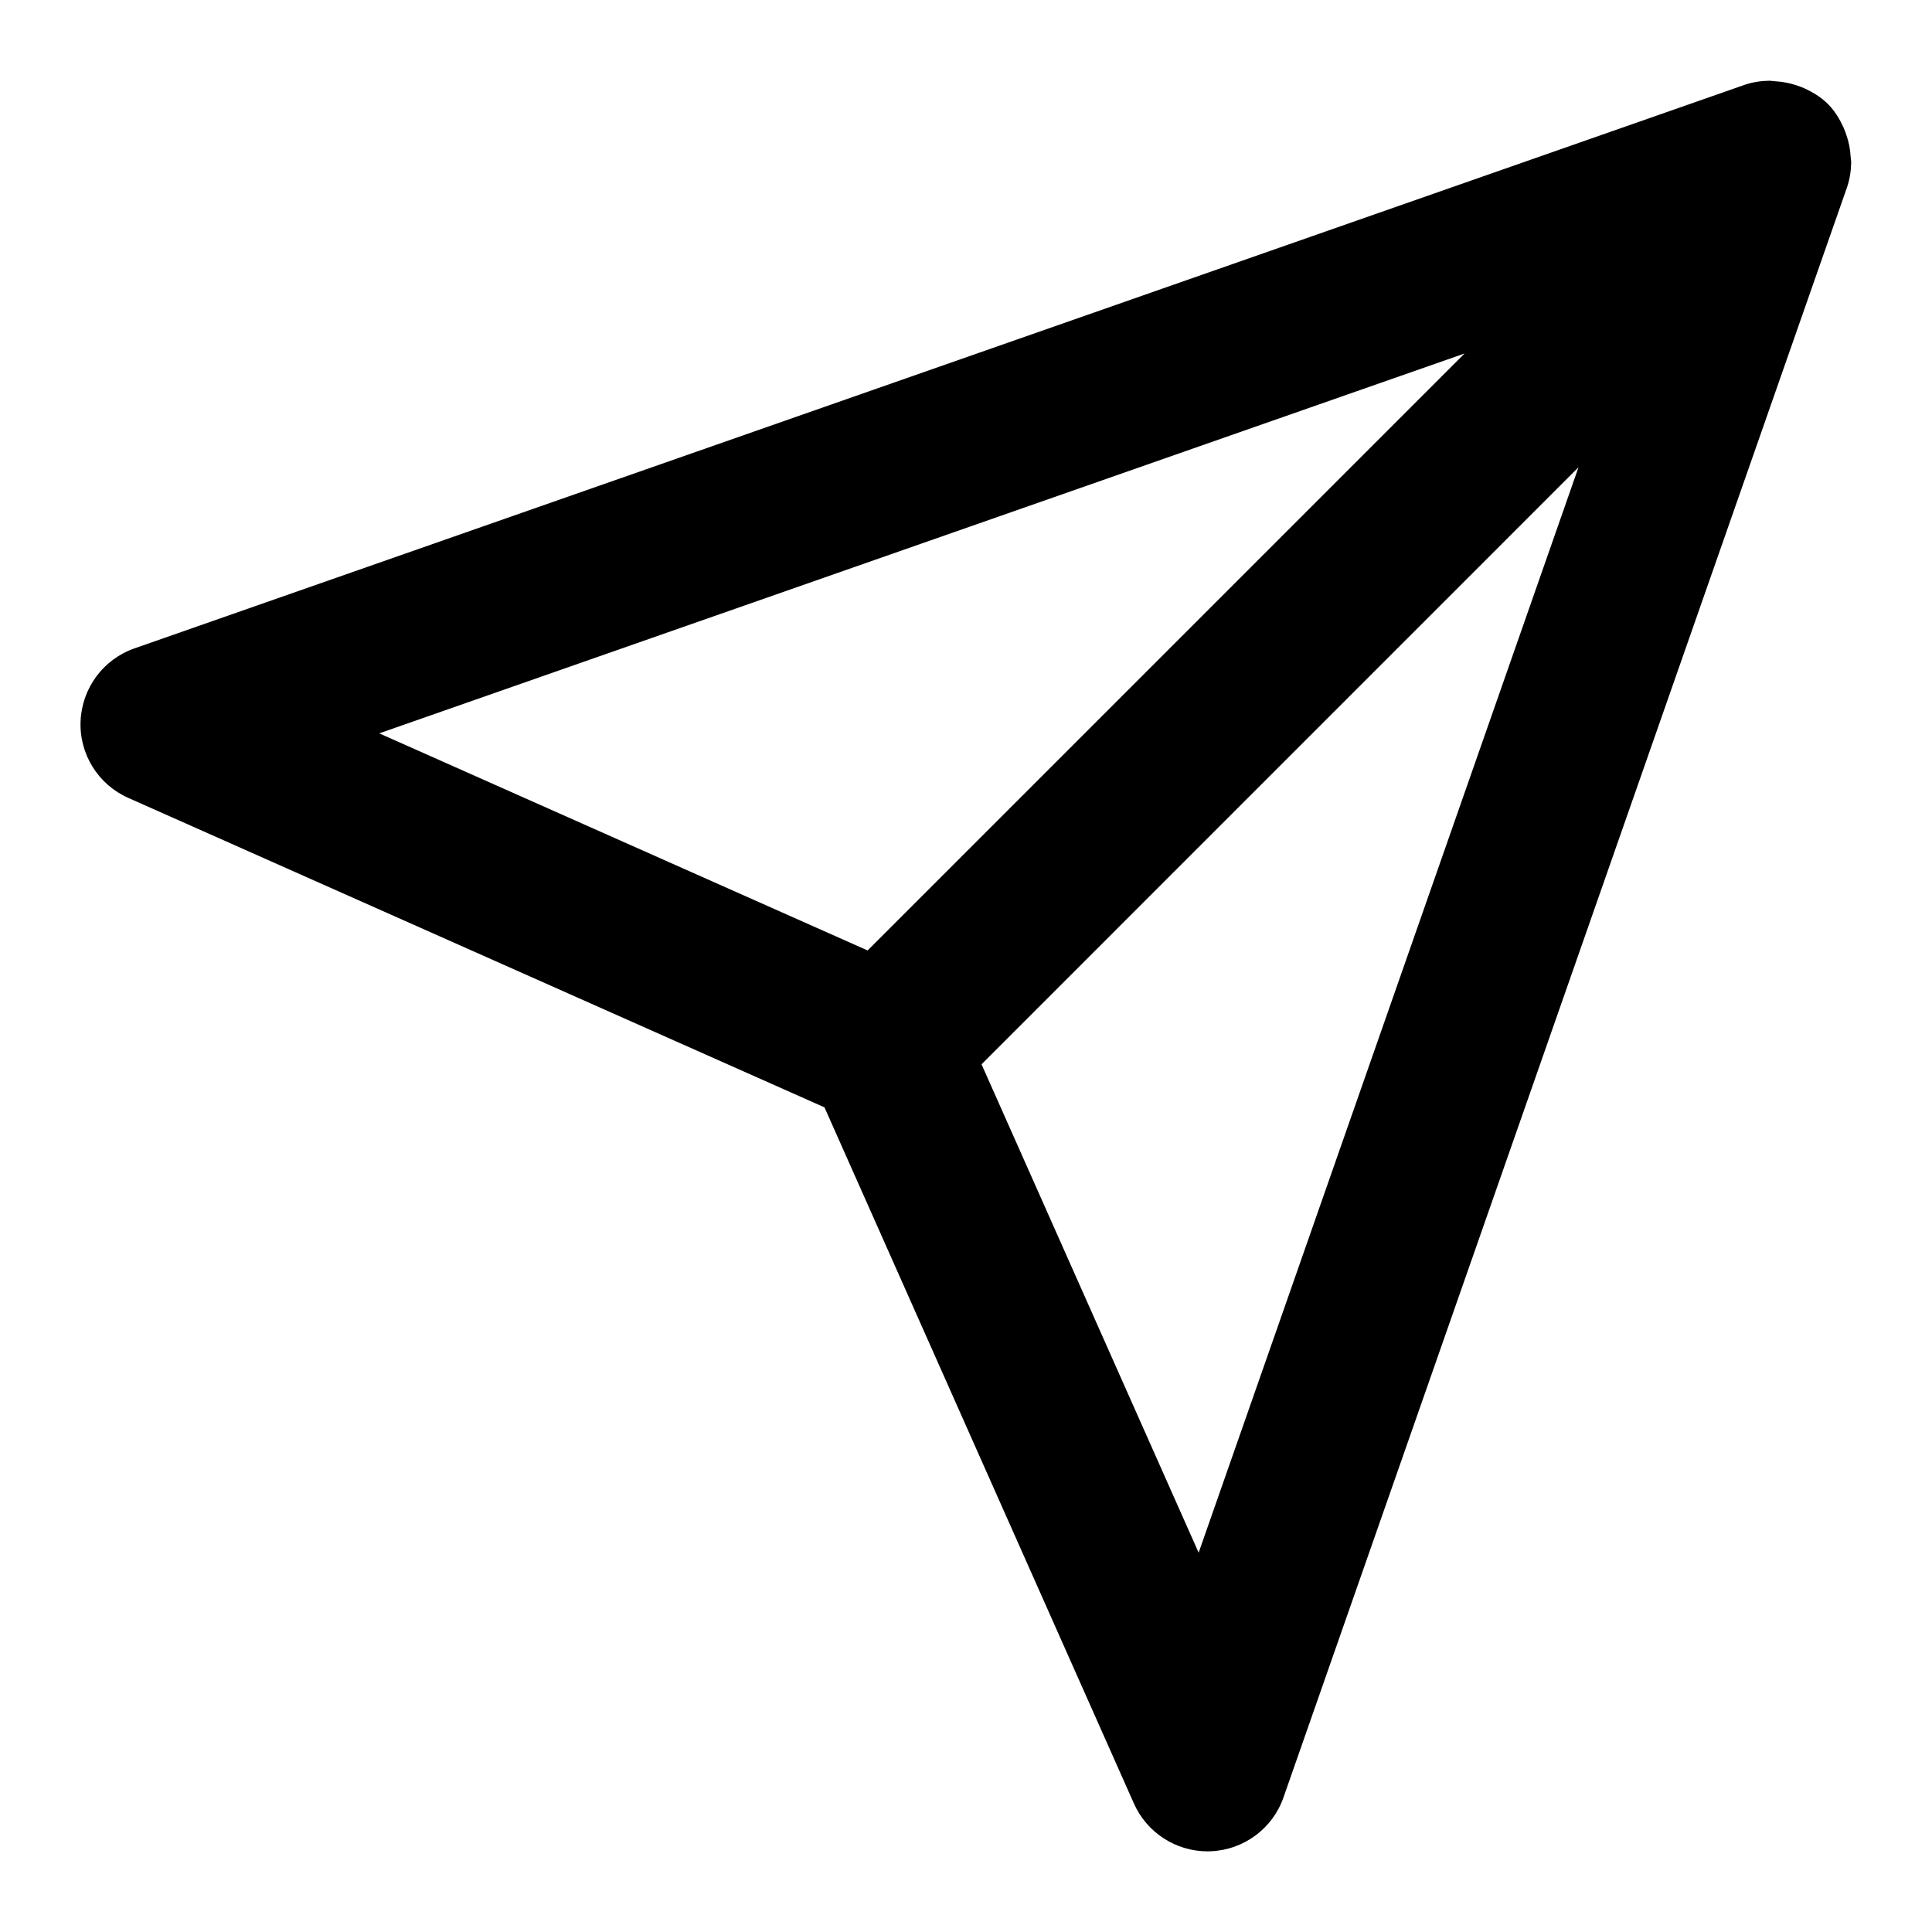
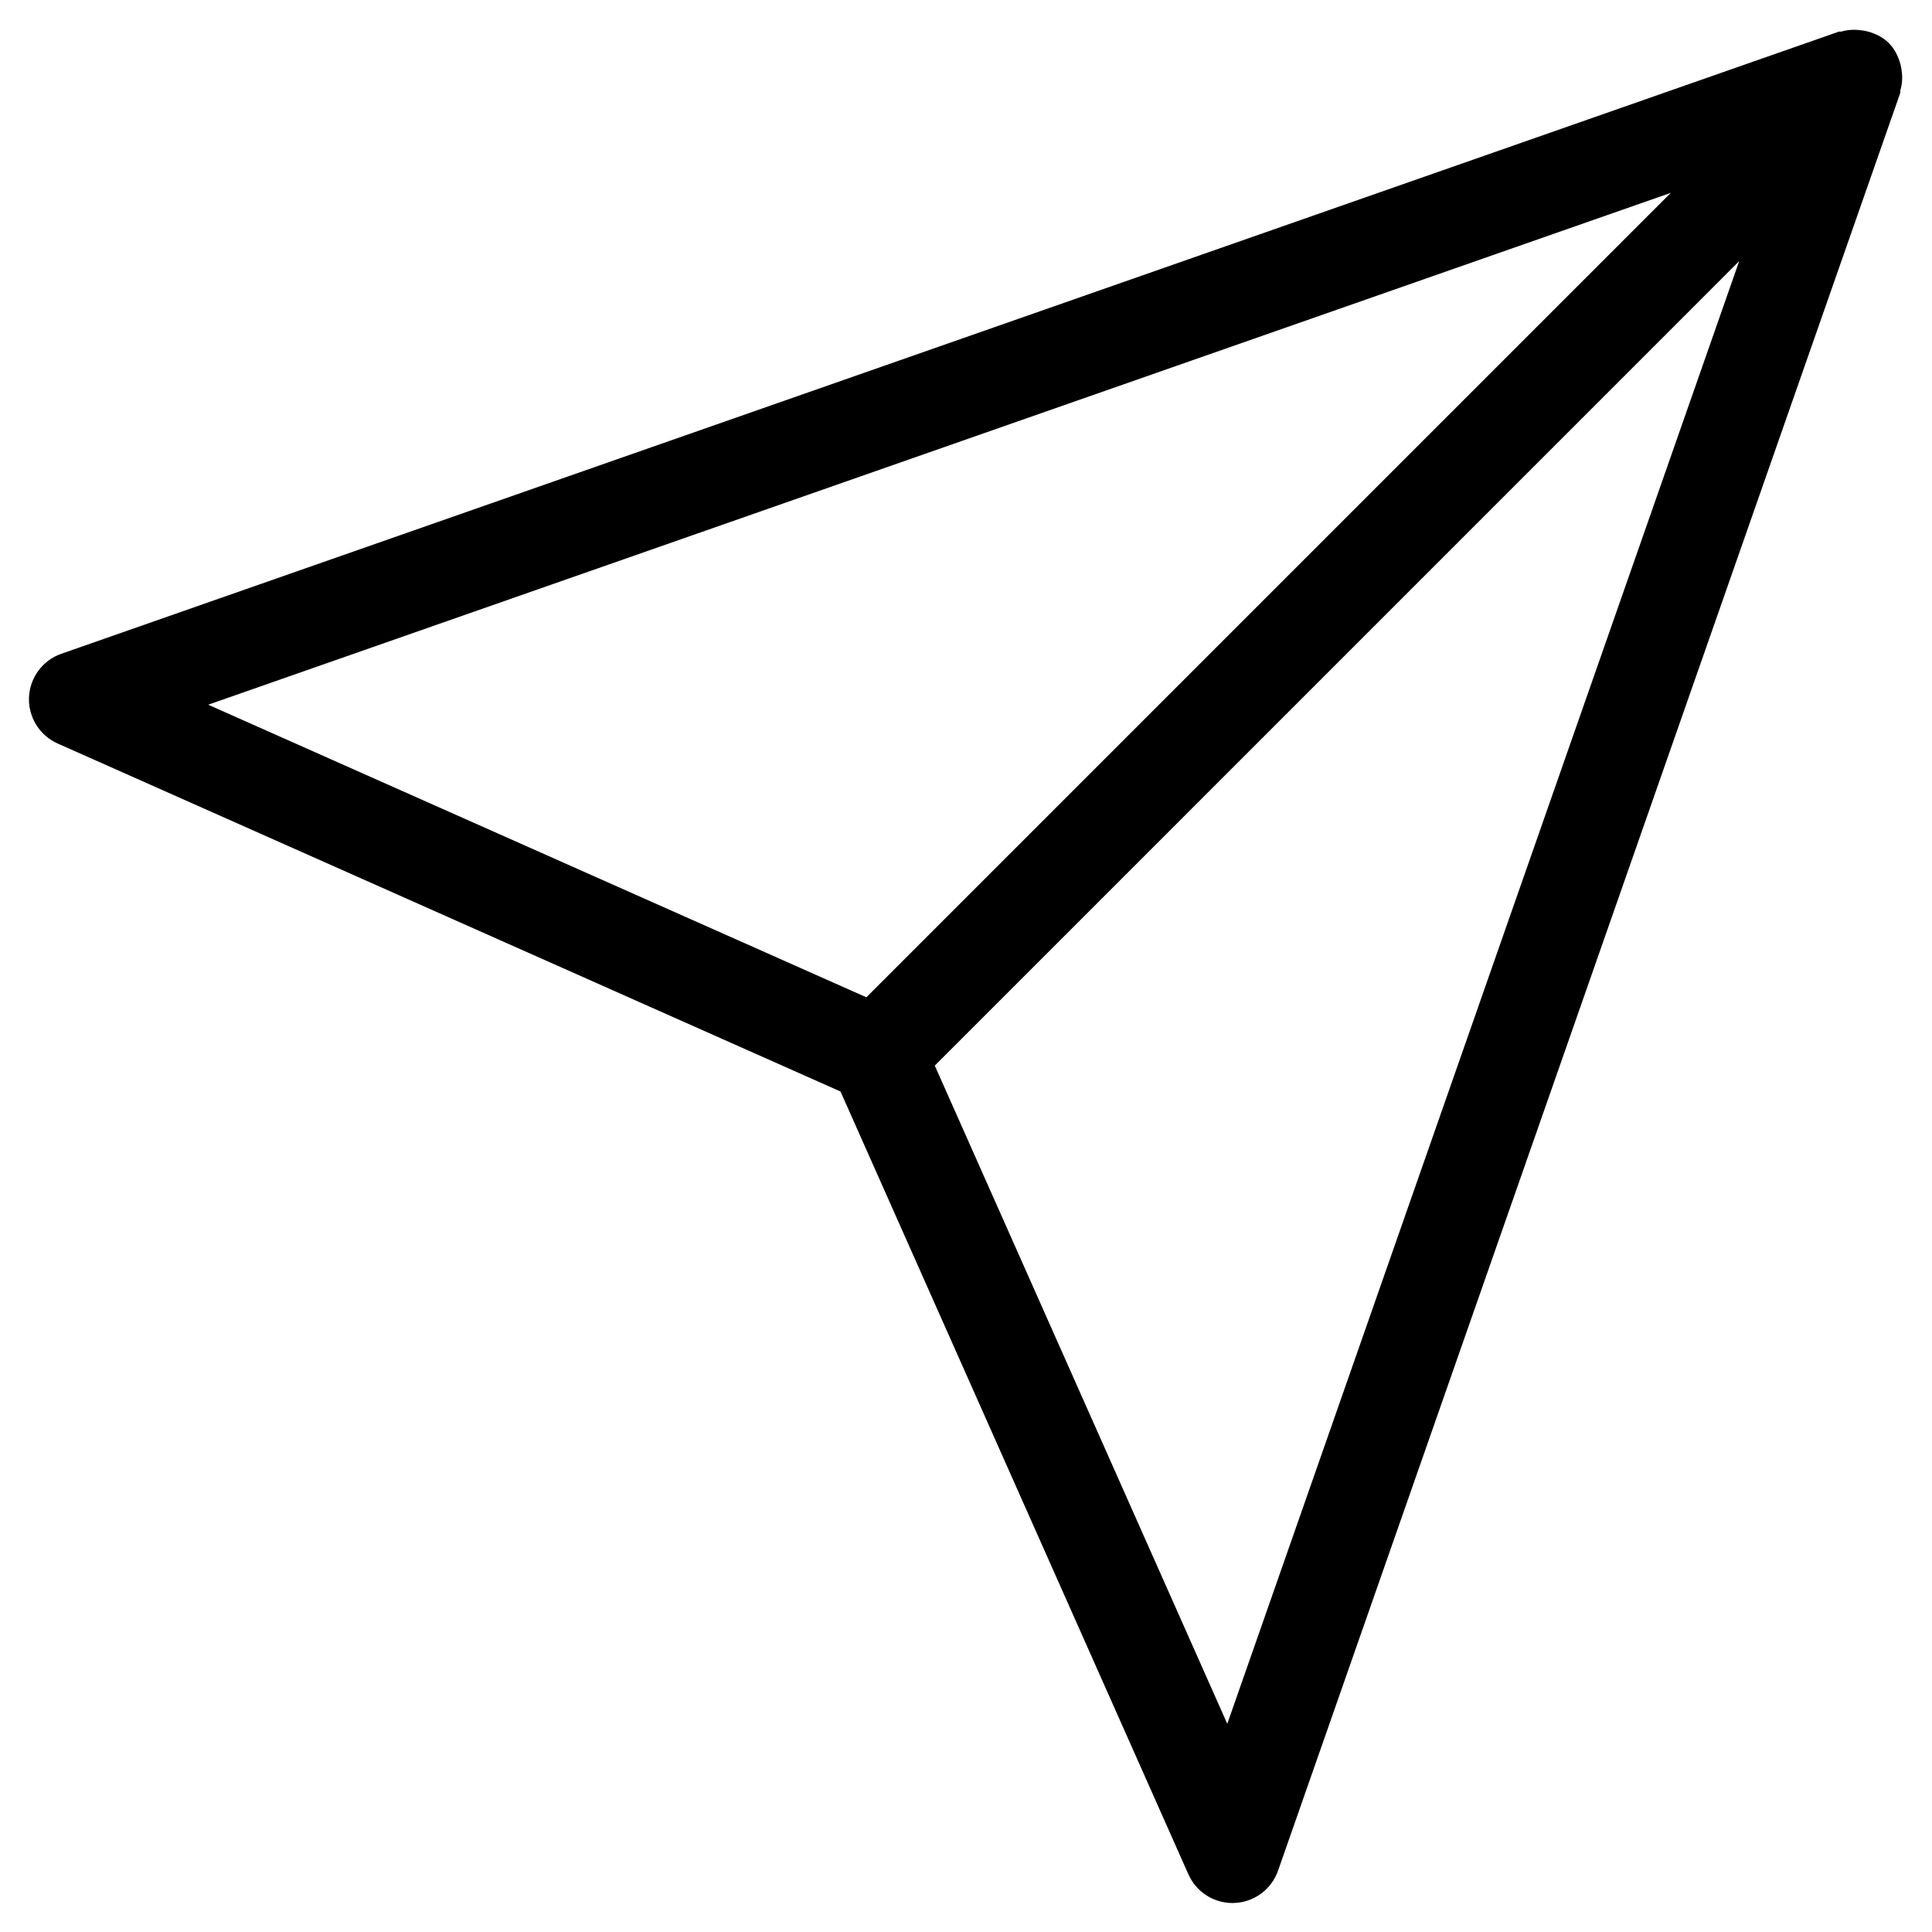
- <svg xmlns="http://www.w3.org/2000/svg" version="1.1" id="Layer_1" x="0px" y="0px" width="24px" height="24px" viewBox="0 0 24 24" enable-background="new 0 0 24 24" xml:space="preserve">
-   <path d="M22.989,1.943c-0.005-0.091-0.022-0.178-0.052-0.264c-0.011-0.032-0.021-0.062-0.035-0.093  c-0.049-0.106-0.109-0.208-0.195-0.294s-0.188-0.147-0.295-0.196c-0.03-0.014-0.061-0.024-0.092-0.035  c-0.086-0.029-0.173-0.046-0.264-0.051c-0.026-0.001-0.052-0.007-0.079-0.007c-0.104,0.002-0.207,0.017-0.308,0.052l-20,7  C1.283,8.19,1.018,8.548,1.001,8.958c-0.017,0.41,0.218,0.788,0.593,0.954l8.648,3.844l3.844,8.648  c0.161,0.362,0.521,0.594,0.914,0.594c0.014,0,0.027,0,0.041-0.001c0.409-0.017,0.768-0.281,0.903-0.669l7-20  c0.035-0.101,0.05-0.205,0.052-0.309C22.996,1.994,22.99,1.97,22.989,1.943z M18.194,4.391l-7.416,7.416L4.711,9.11L18.194,4.391z   M14.89,19.288l-2.697-6.067l7.416-7.417L14.89,19.288z" />
+ <svg xmlns="http://www.w3.org/2000/svg" version="1.1" id="Layer_1" x="0px" y="0px" width="25px" height="25px" viewBox="0 0 25 25" enable-background="new 0 0 25 25" xml:space="preserve">
+   <path d="M24.606,0.906c-0.004-0.027-0.007-0.051-0.015-0.077c-0.028-0.099-0.072-0.193-0.149-0.271s-0.172-0.122-0.271-0.15  c-0.027-0.008-0.052-0.011-0.08-0.015c-0.088-0.013-0.176-0.01-0.262,0.015c-0.012,0.003-0.024-0.002-0.036,0.002l-23,8.05  C0.552,8.544,0.386,8.768,0.375,9.024C0.365,9.28,0.512,9.517,0.746,9.621l10.13,4.503l4.502,10.13  c0.101,0.227,0.325,0.371,0.571,0.371c0.009,0,0.017,0,0.025-0.001c0.256-0.01,0.479-0.176,0.564-0.418l8.05-23  c0.004-0.012-0.001-0.025,0.002-0.037C24.616,1.083,24.62,0.995,24.606,0.906z M21.621,2.495l-10.41,10.41L2.694,9.119L21.621,2.495  z M15.881,22.306l-3.785-8.517l10.409-10.41L15.881,22.306z" />
</svg>
